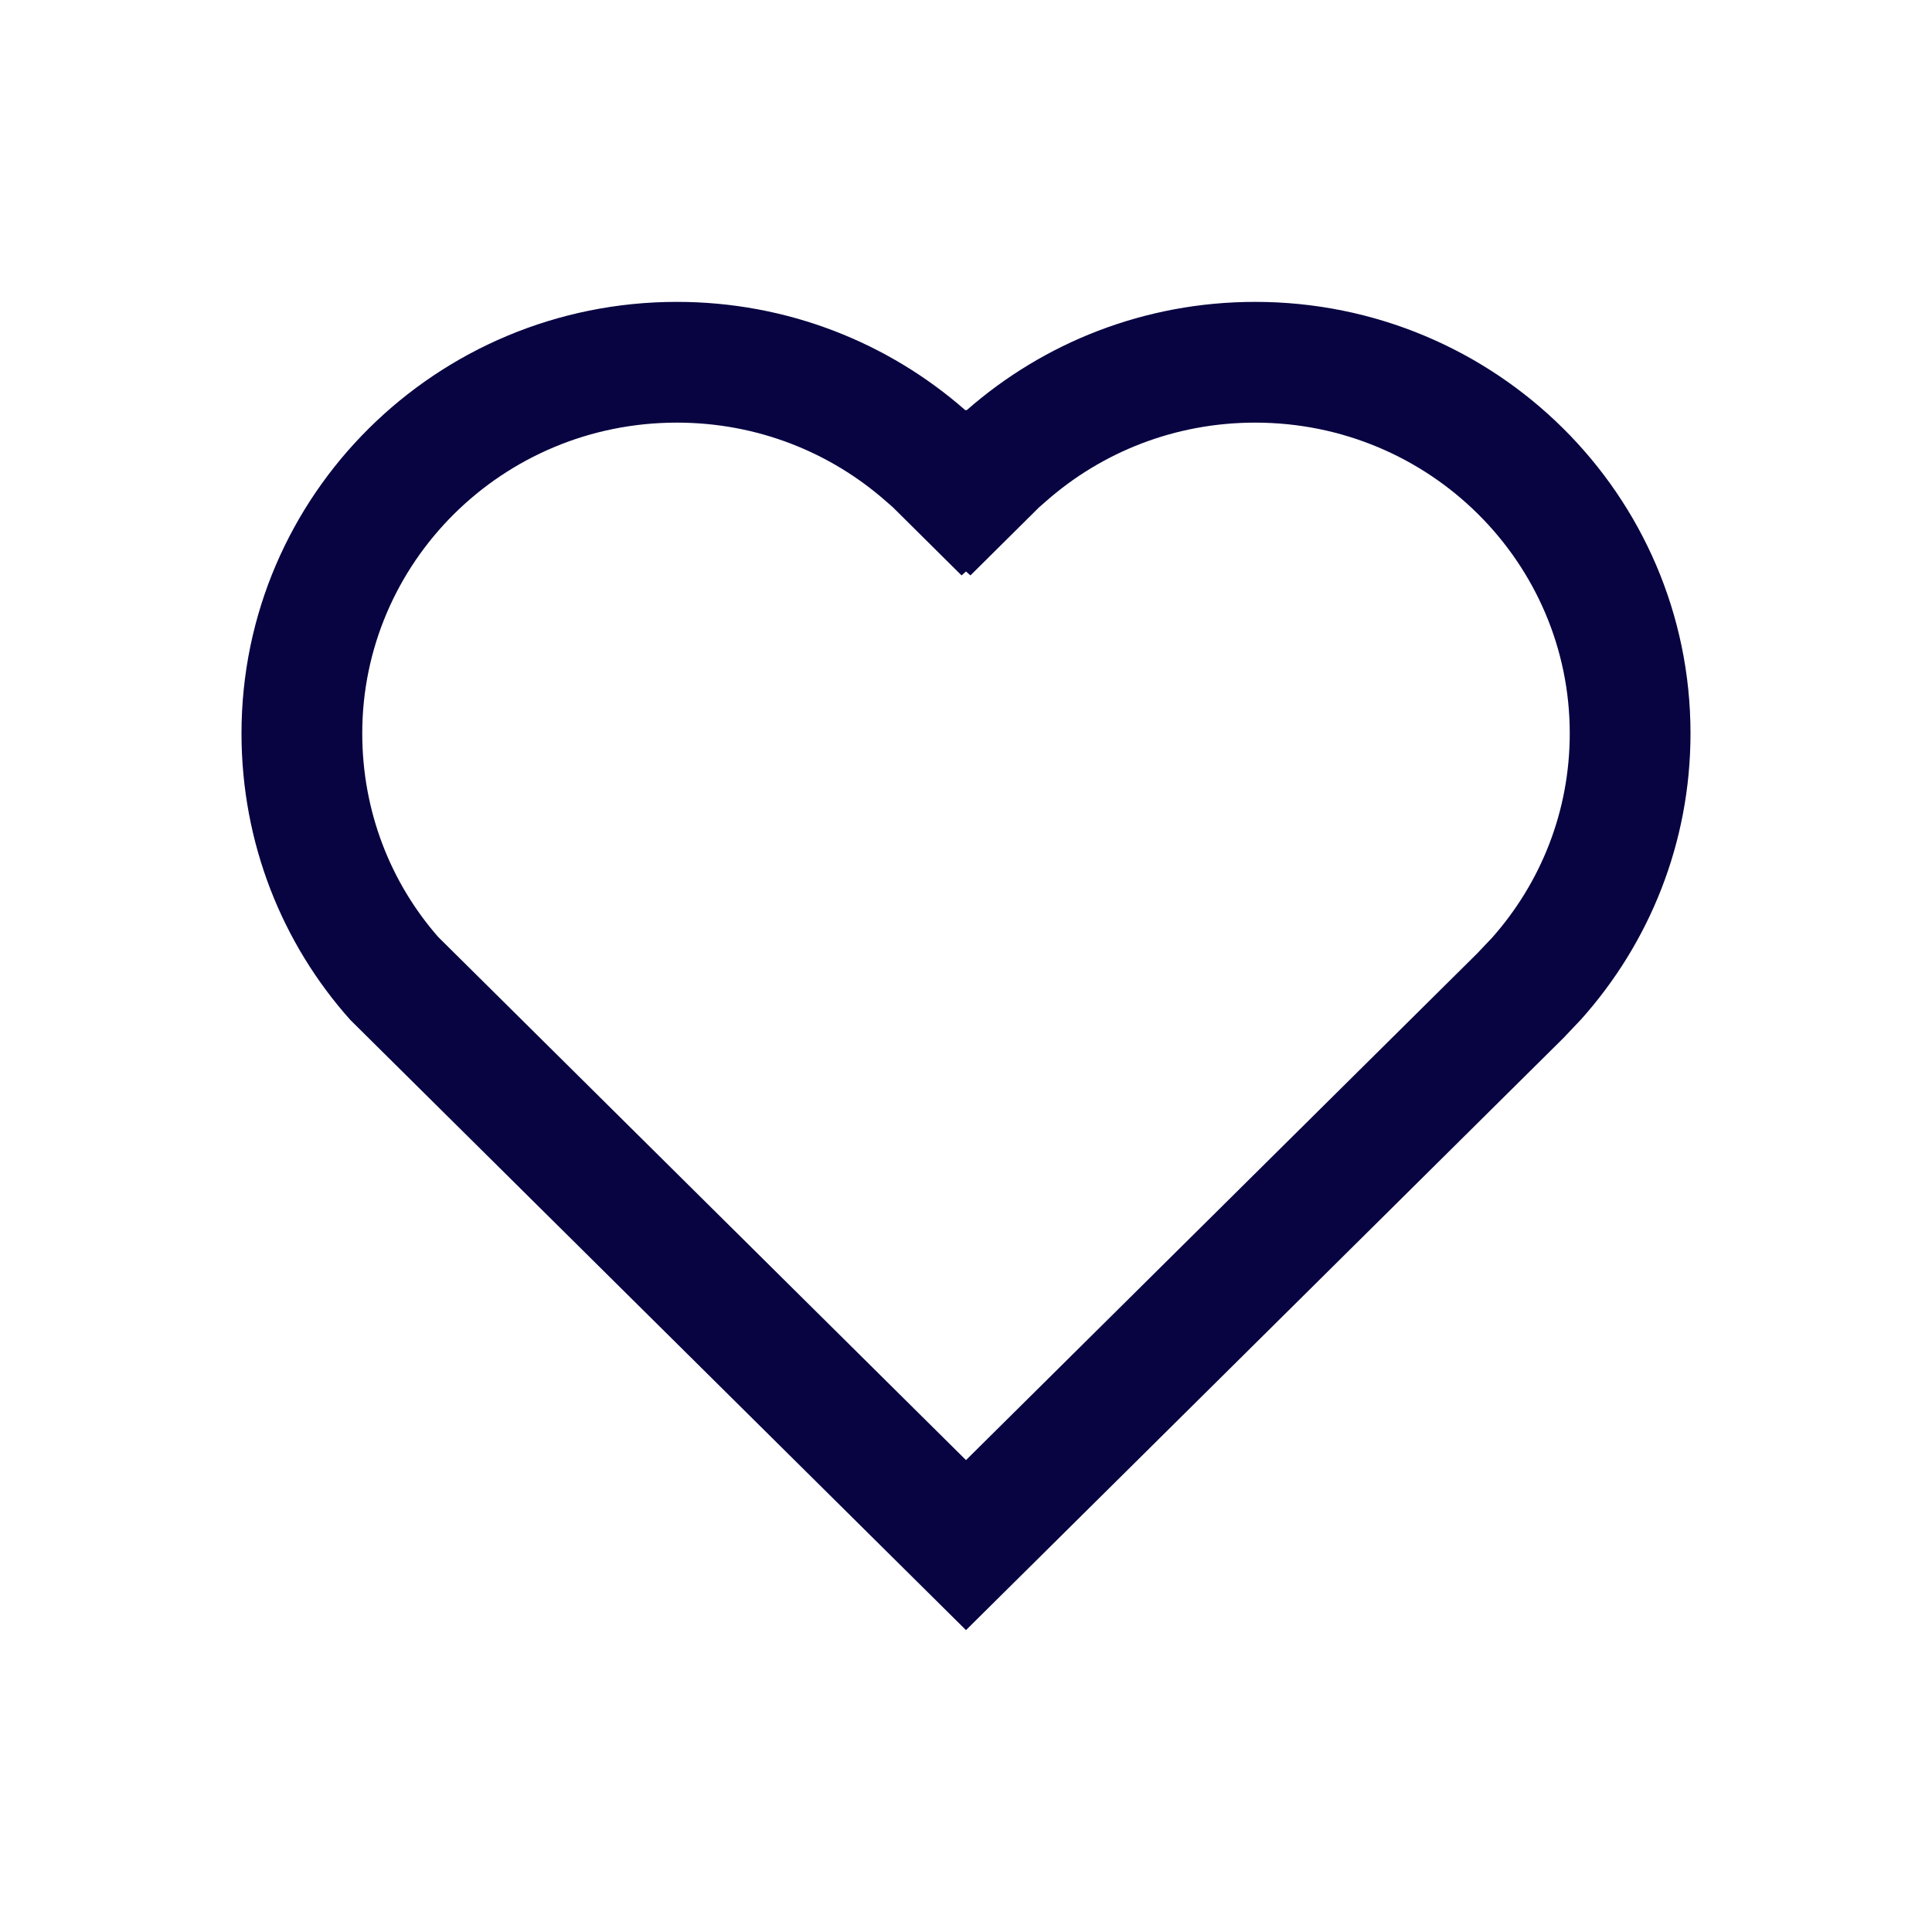
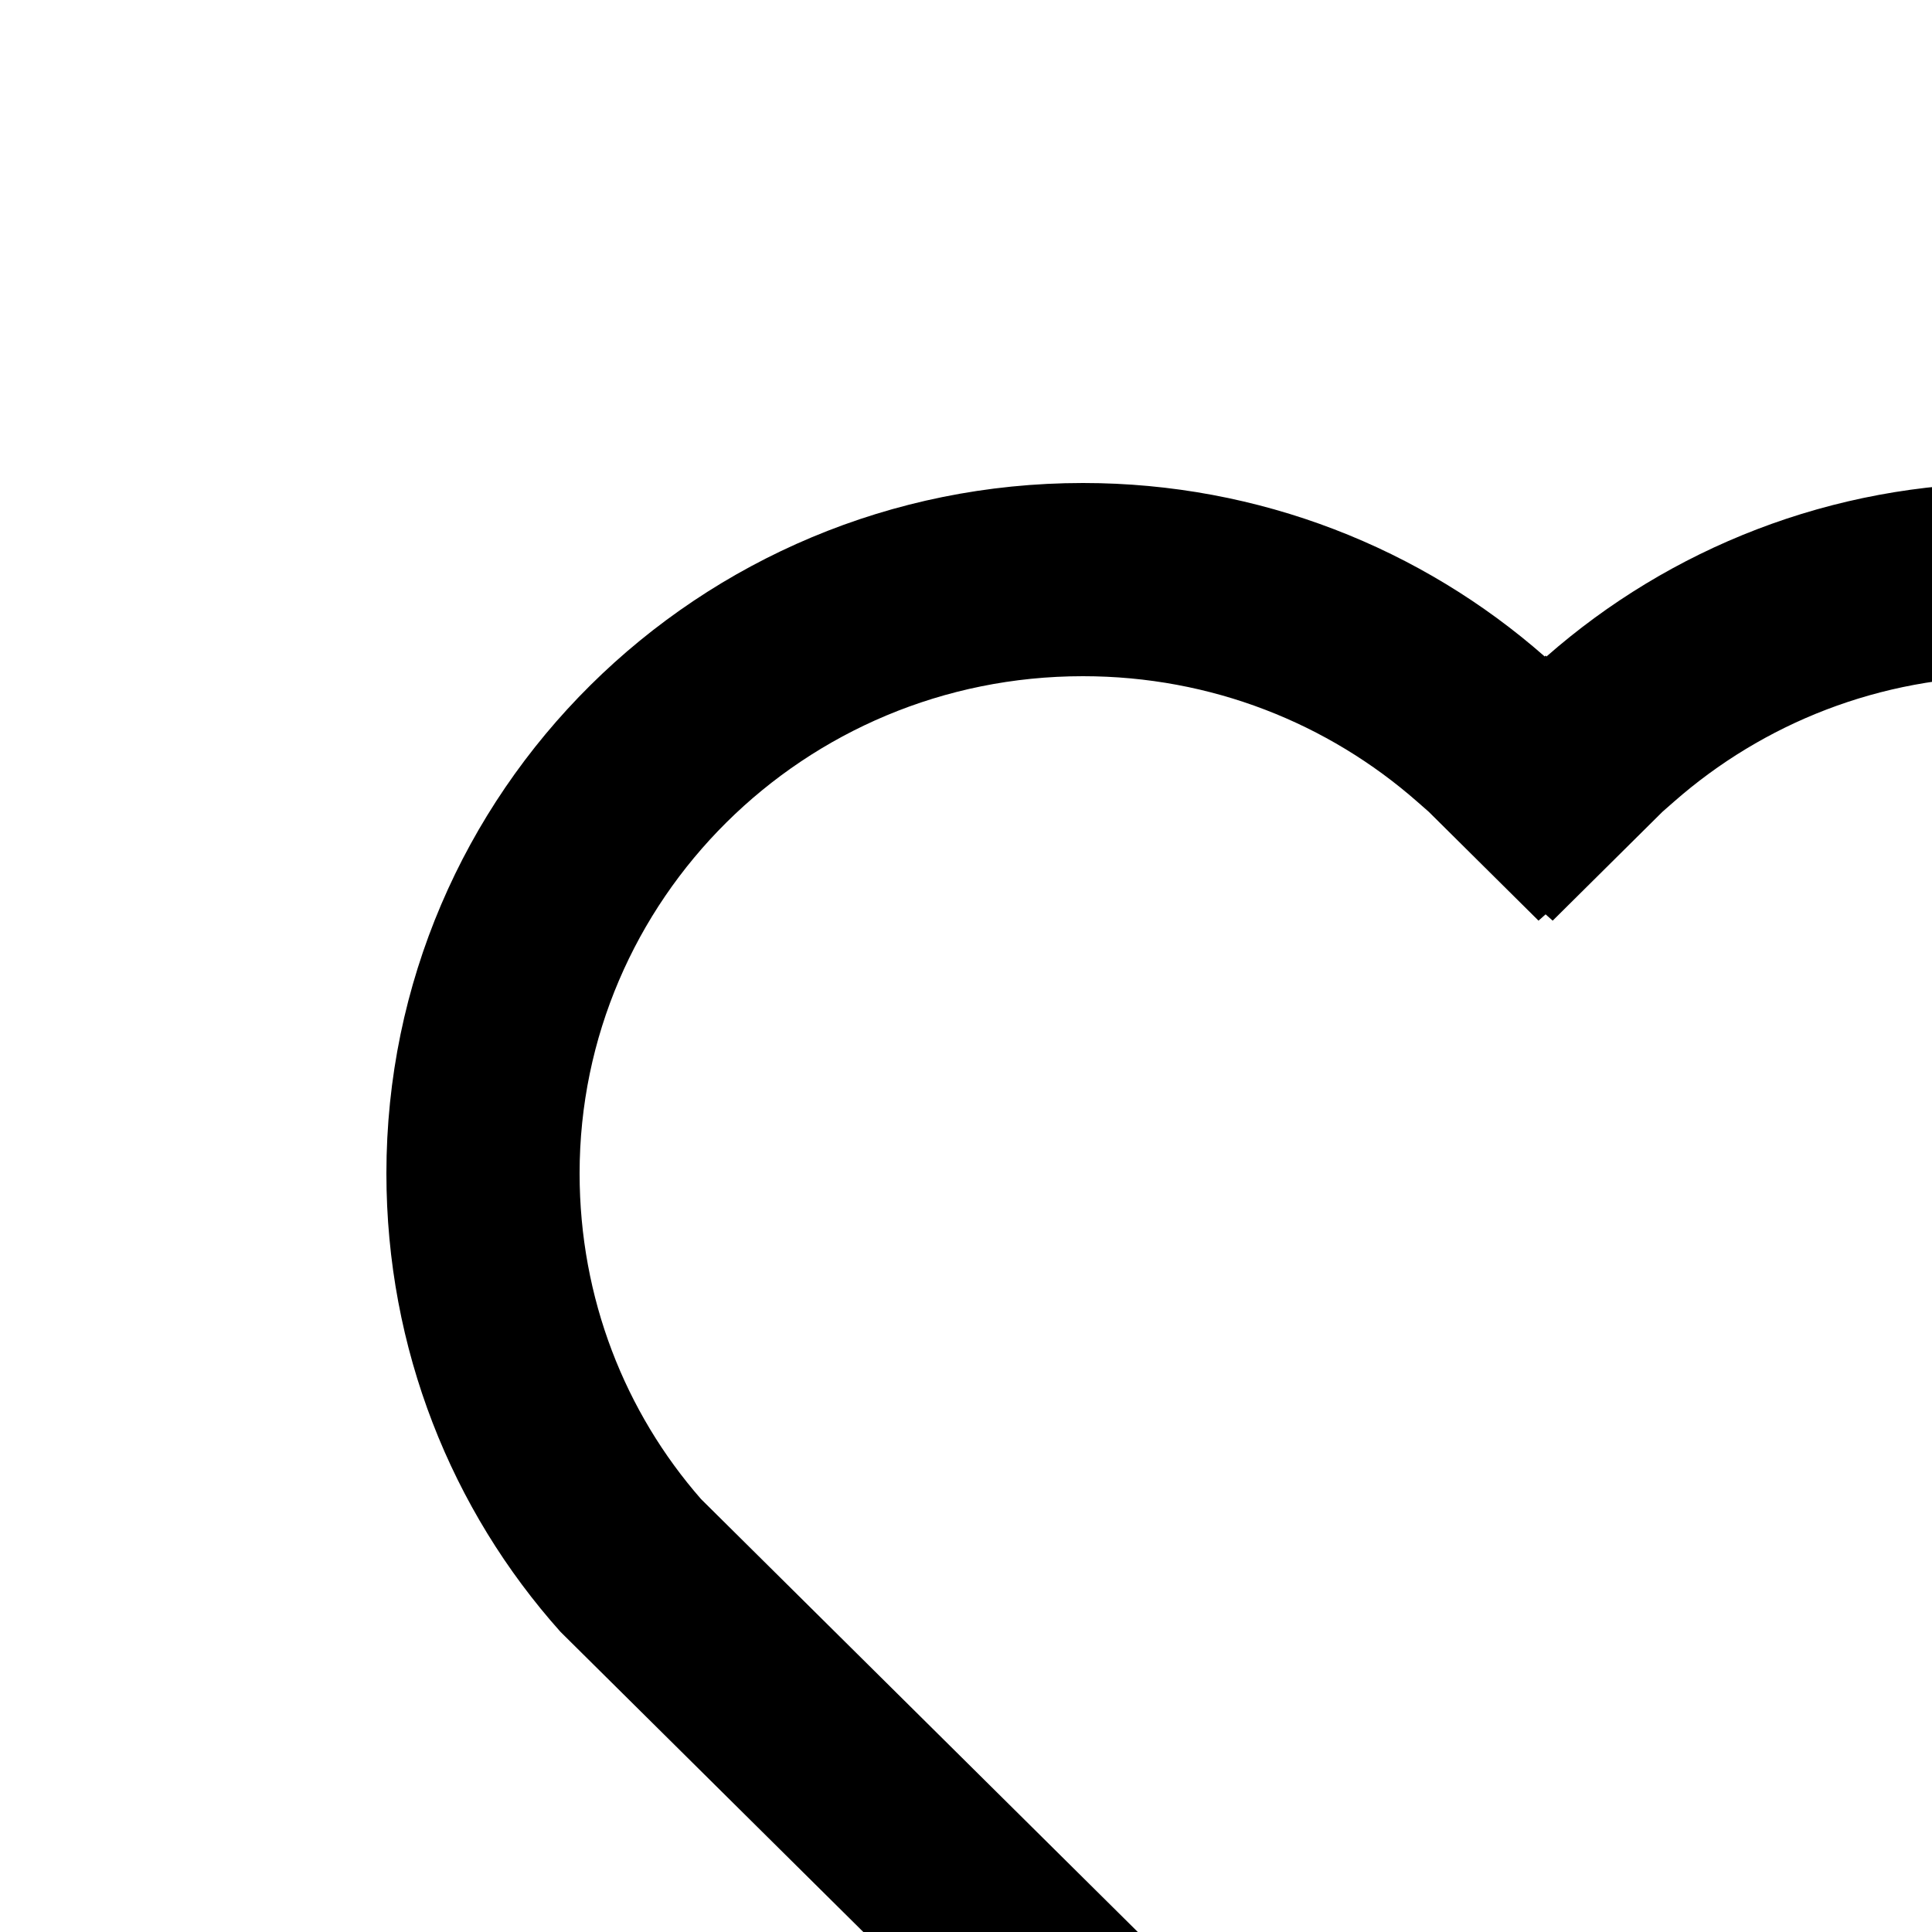
- <svg xmlns="http://www.w3.org/2000/svg" width="800px" height="800px" viewBox="0 0 24 24" fill="none">
-   <path fill-rule="evenodd" clip-rule="evenodd" d="M11.993 5.097C11.039 4.259 9.783 3.75 8.408 3.75C5.421 3.75 3 6.15 3 9.11C3 10.473 3.506 11.724 4.352 12.67L12 20.25L19.422 12.894L19.641 12.663C20.487 11.717 21 10.473 21 9.11C21 6.15 18.579 3.75 15.592 3.75C14.217 3.75 12.961 4.259 12.007 5.097L12 5.09L11.993 5.097ZM12 7.099L12.055 7.148L12.908 6.302L12.997 6.224C13.687 5.618 14.593 5.25 15.592 5.25C17.763 5.25 19.5 6.991 19.5 9.11C19.5 10.081 19.139 10.967 18.536 11.648L18.349 11.845L12 18.138L5.443 11.639C4.854 10.966 4.5 10.081 4.5 9.11C4.5 6.991 6.237 5.25 8.408 5.25C9.407 5.25 10.313 5.618 11.003 6.224L11.092 6.302L11.945 7.148L12 7.099Z" fill="#080341" />
+ <svg xmlns="http://www.w3.org/2000/svg" version="1.1" viewBox="0 0 15 15">
+   <path class="iconicon-favorite " d="M11.993 5.097C11.039 4.259 9.783 3.75 8.408 3.75C5.421 3.75 3 6.15 3 9.11C3 10.473 3.506 11.724 4.352 12.67L12 20.25L19.422 12.894L19.641 12.663C20.487 11.717 21 10.473 21 9.11C21 6.15 18.579 3.75 15.592 3.75C14.217 3.75 12.961 4.259 12.007 5.097L12 5.09L11.993 5.097ZM12 7.099L12.055 7.148L12.908 6.302L12.997 6.224C13.687 5.618 14.593 5.25 15.592 5.25C17.763 5.25 19.5 6.991 19.5 9.11C19.5 10.081 19.139 10.967 18.536 11.648L18.349 11.845L12 18.138L5.443 11.639C4.854 10.966 4.5 10.081 4.5 9.11C4.5 6.991 6.237 5.25 8.408 5.25C9.407 5.25 10.313 5.618 11.003 6.224L11.092 6.302L11.945 7.148L12 7.099Z" />
</svg>
